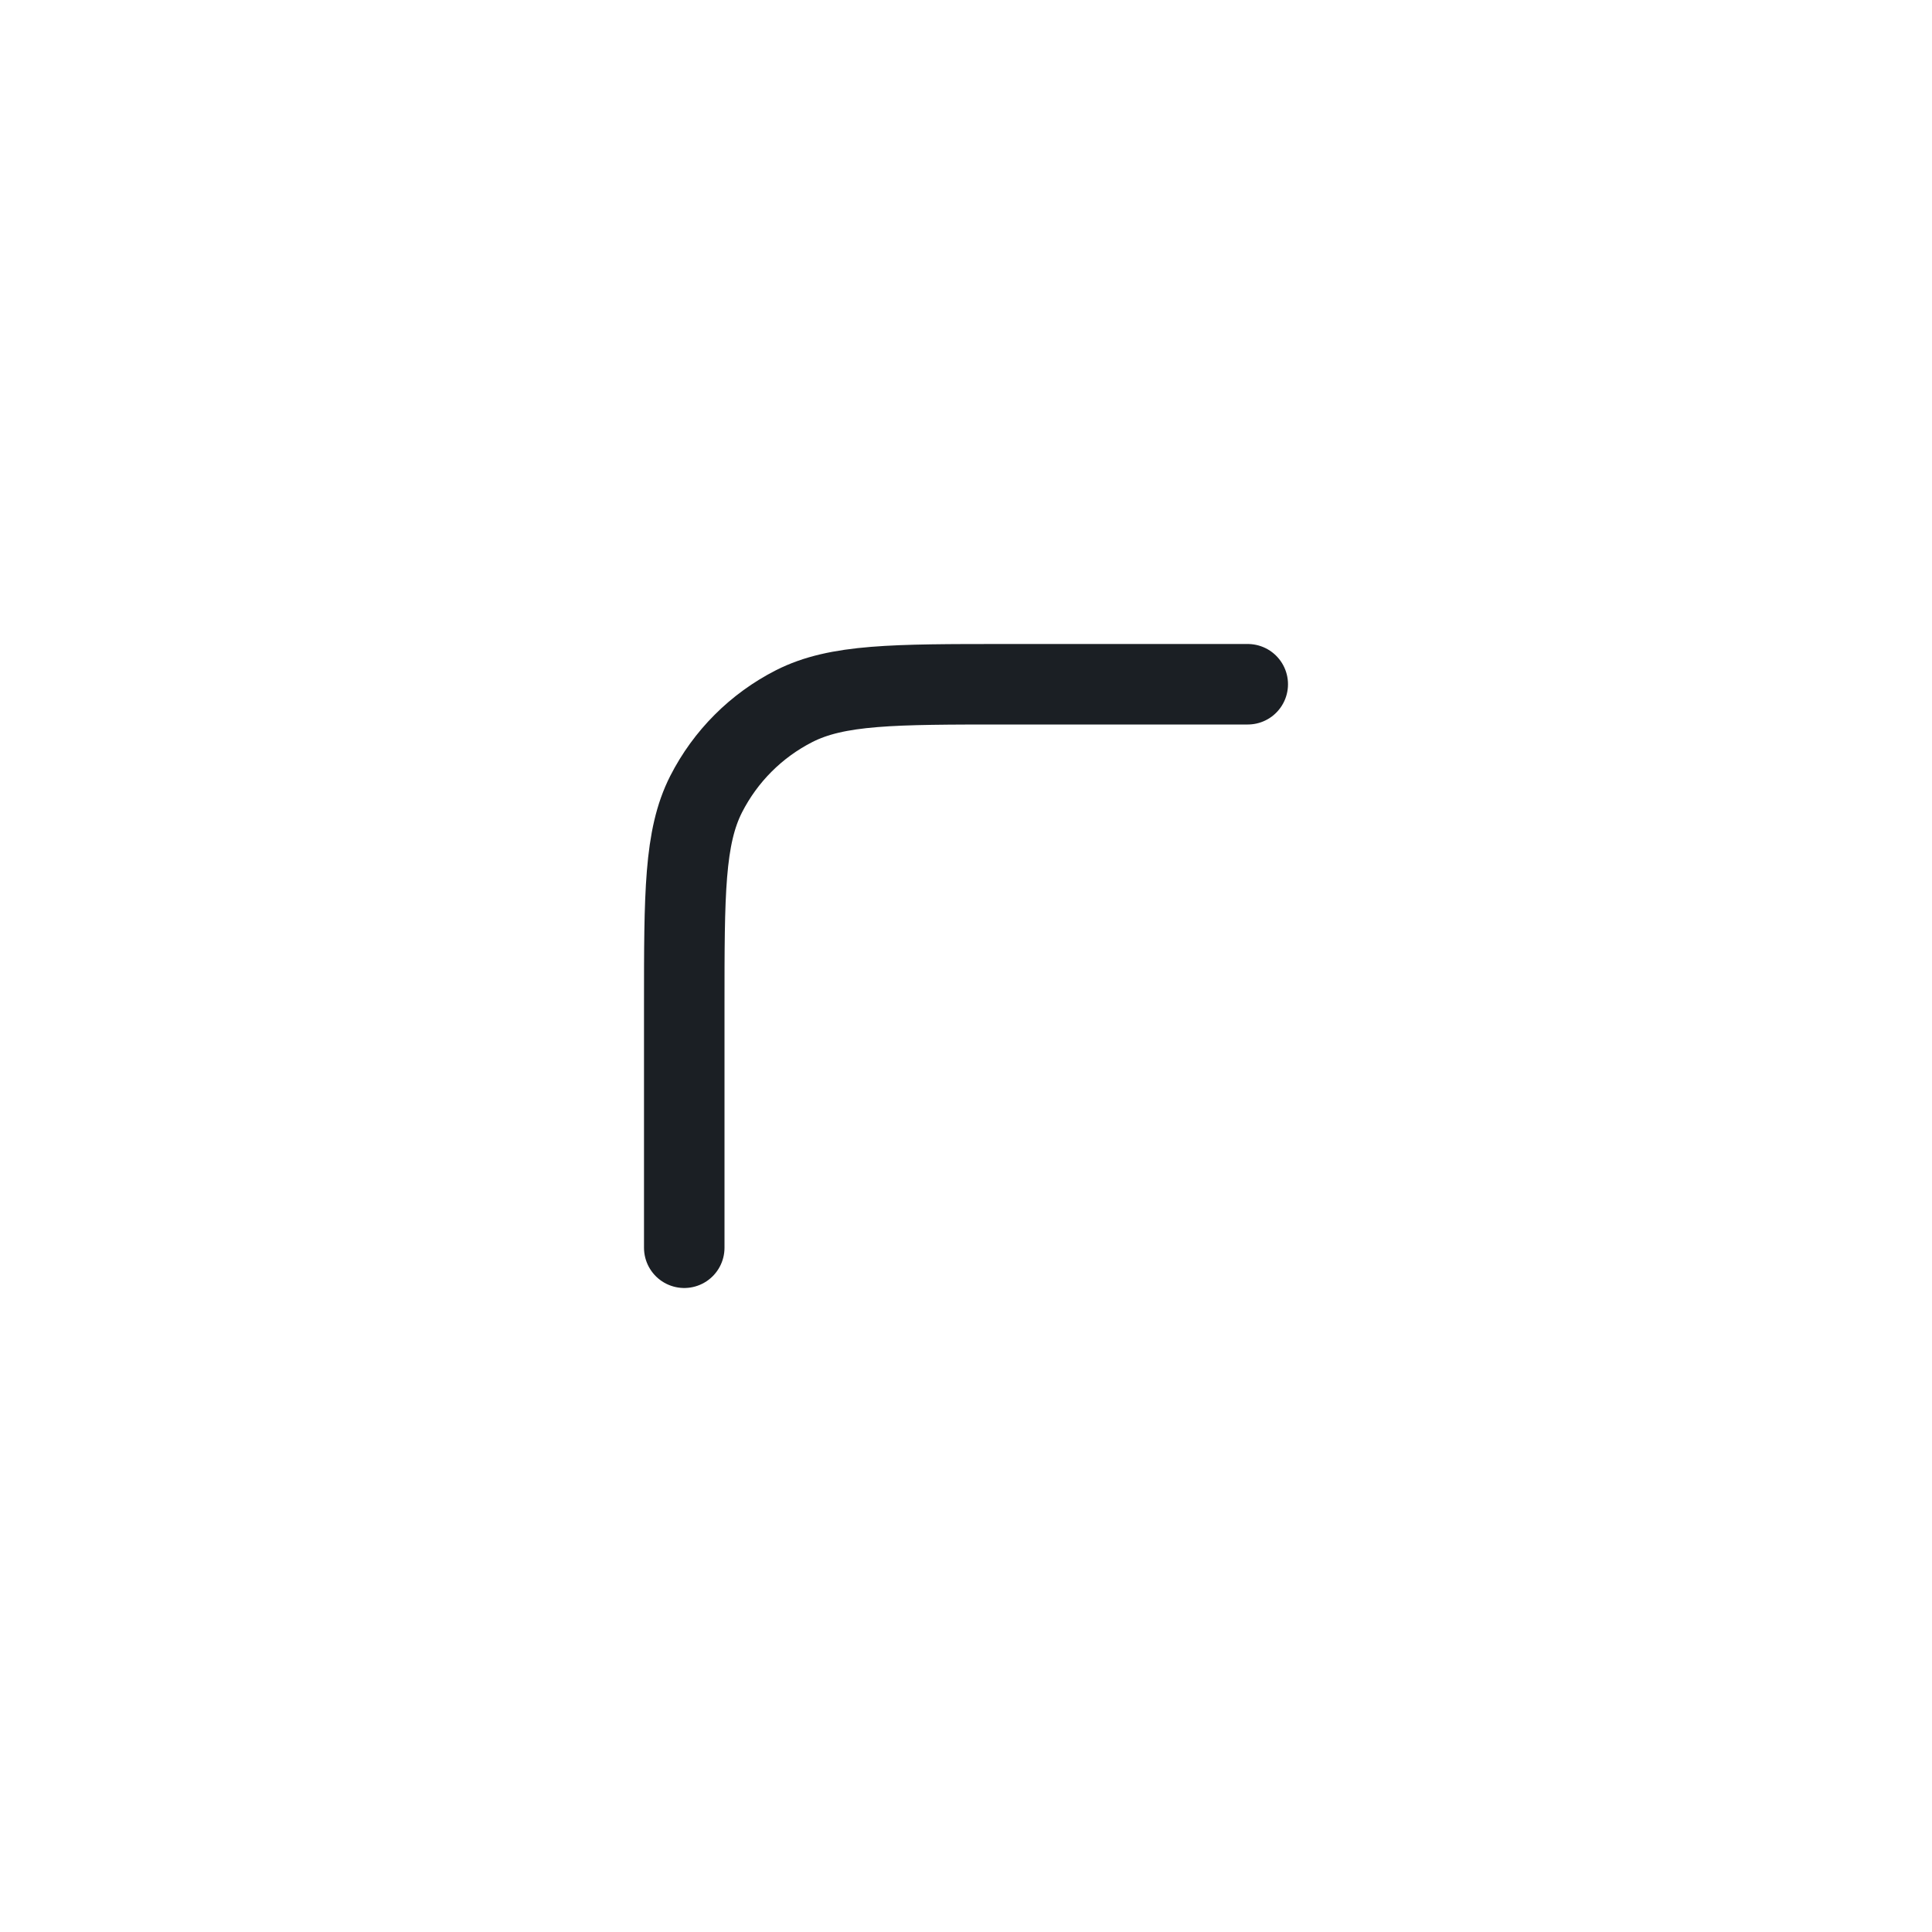
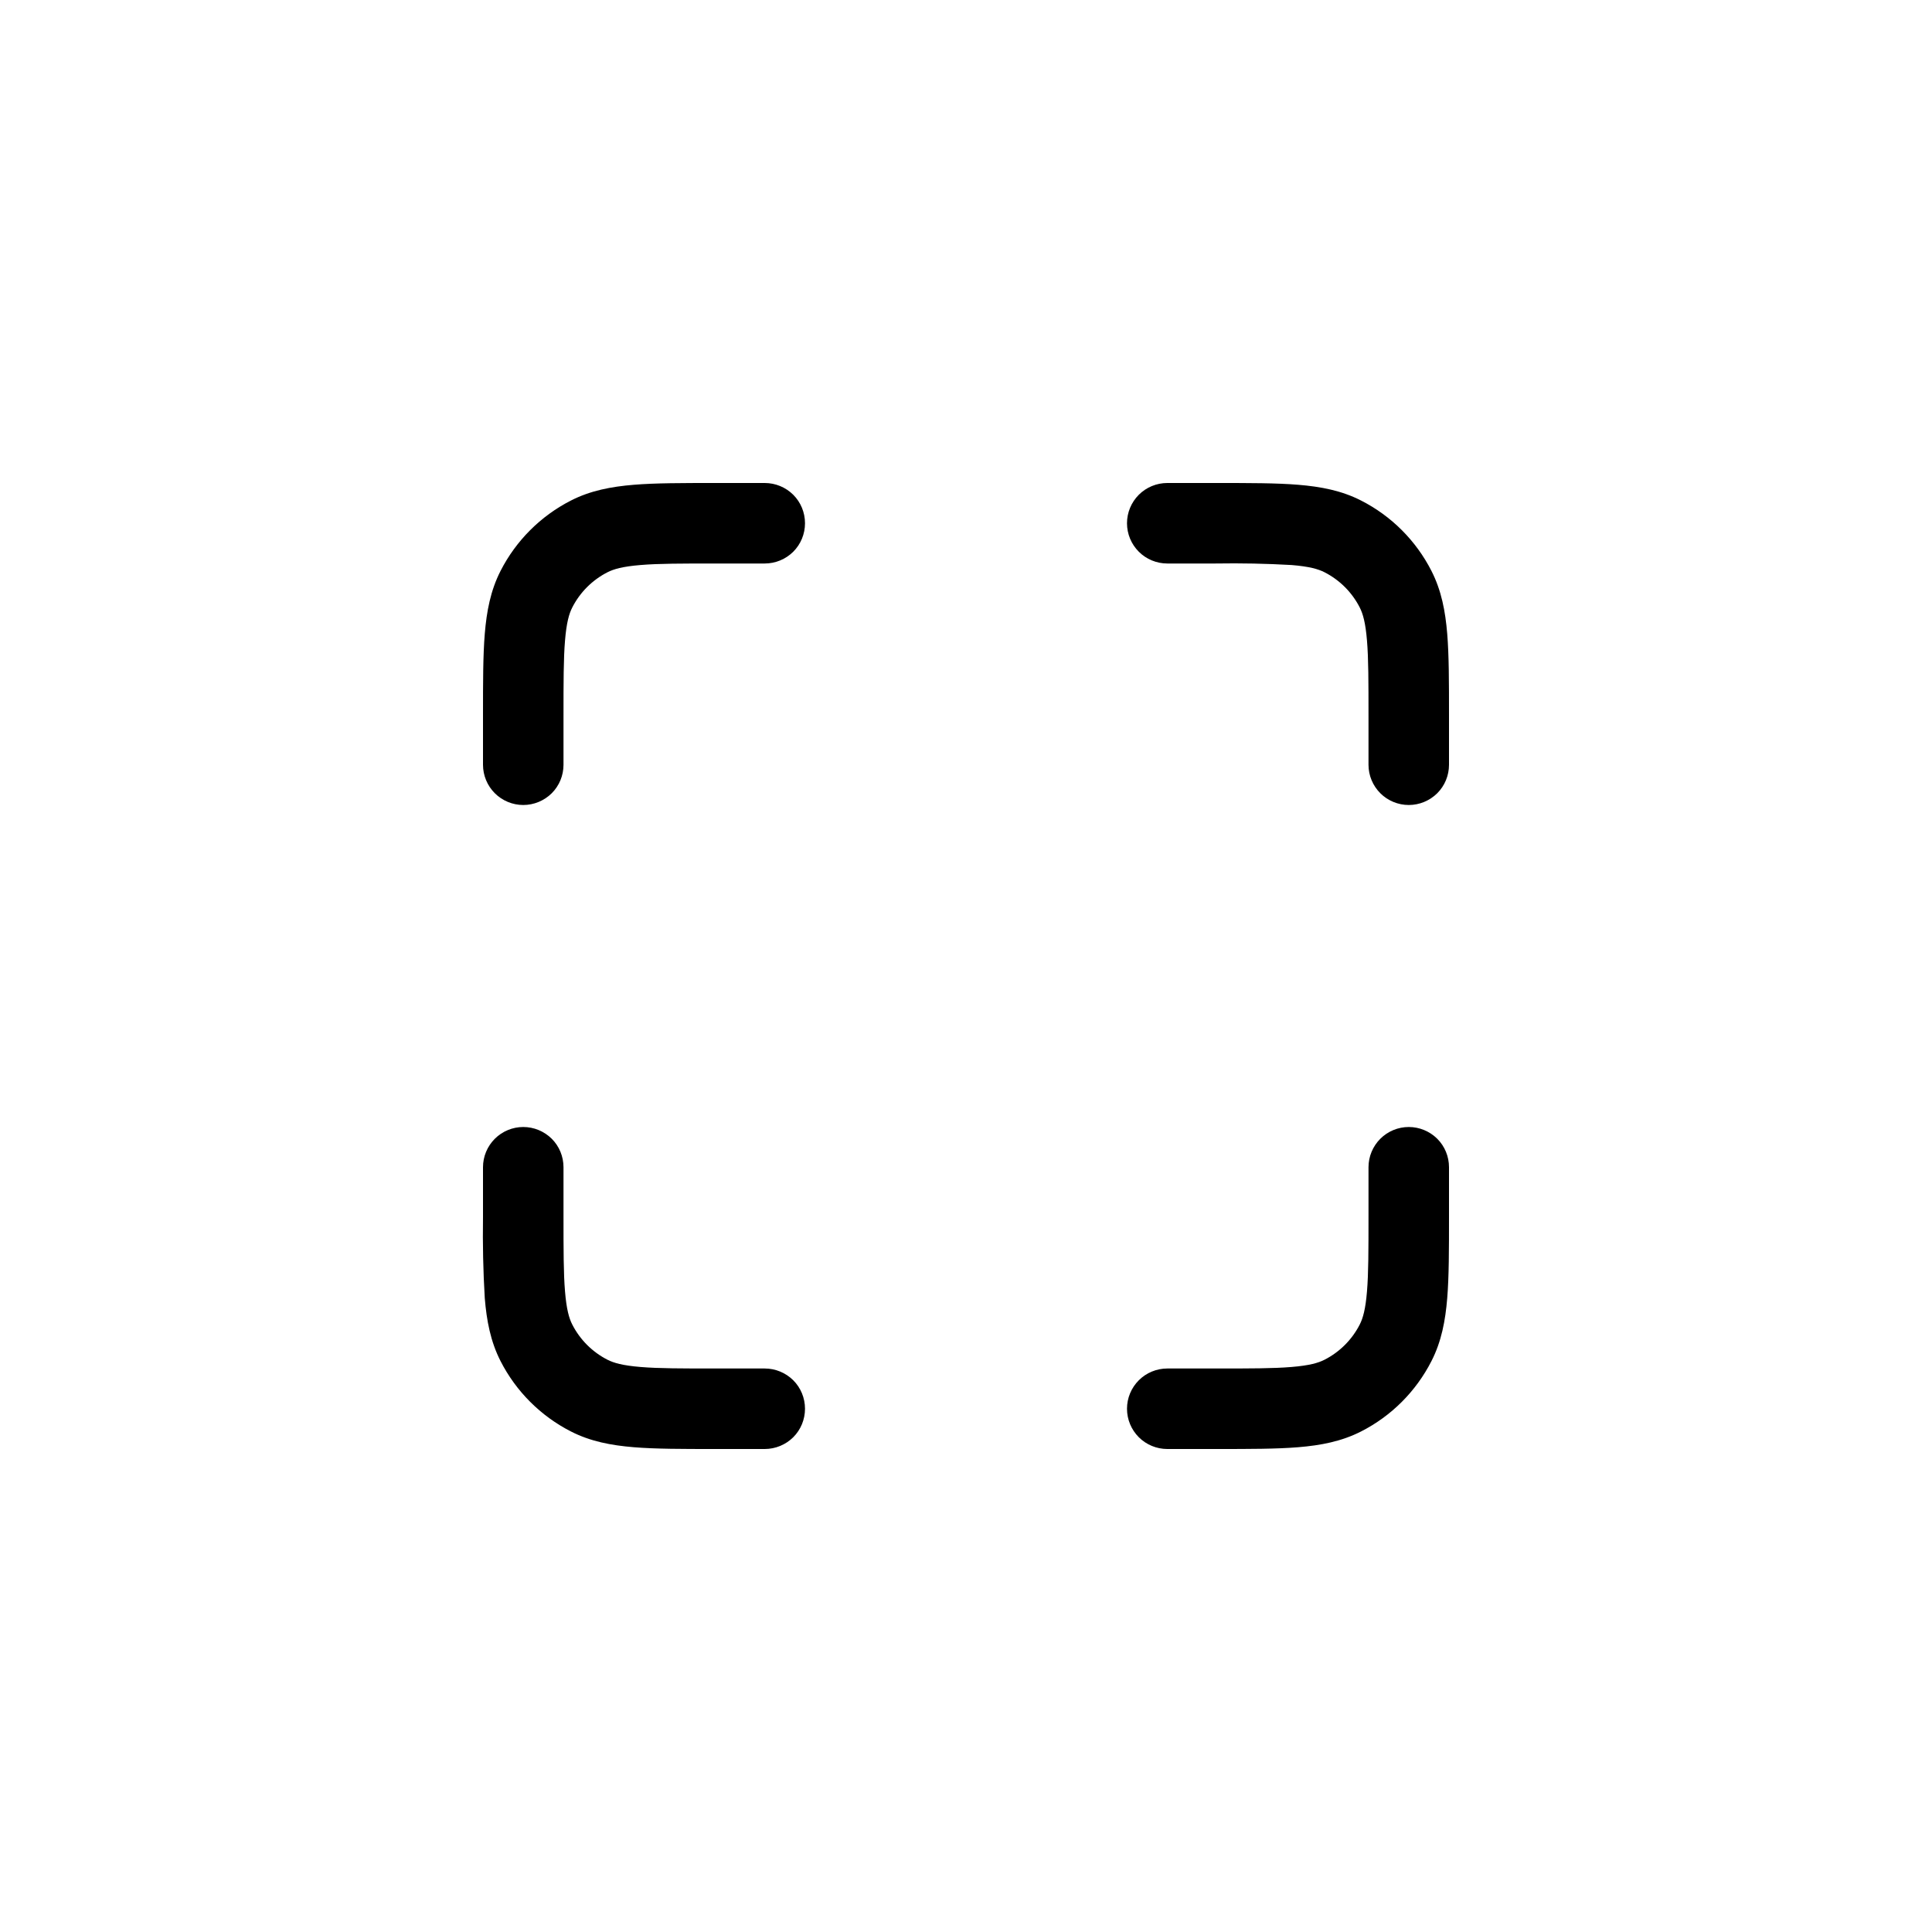
<svg xmlns="http://www.w3.org/2000/svg" width="24" height="24" viewBox="0 0 24 24" fill="none">
-   <path d="M8.5 15.5V12.5C8.5 11.1 8.5 10.4 8.772 9.865C9.012 9.394 9.394 9.012 9.865 8.772C10.4 8.5 11.1 8.5 12.5 8.5H15.5" stroke="#1B1F24" stroke-linecap="round" stroke-linejoin="round" />
+   <path fill-rule="evenodd" clip-rule="evenodd" d="M8.9 6H8.88C8.477 6 8.145 6 7.874 6.022C7.594 6.045 7.334 6.094 7.092 6.218C6.716 6.41 6.41 6.716 6.218 7.092C6.094 7.335 6.045 7.593 6.022 7.874C6 8.144 6 8.477 6 8.88V9.5C6 9.633 6.053 9.76 6.147 9.854C6.24 9.947 6.368 10 6.5 10C6.633 10 6.76 9.947 6.854 9.854C6.948 9.76 7 9.633 7 9.5V8.9C7 8.472 7 8.18 7.019 7.956C7.037 7.736 7.069 7.624 7.109 7.546C7.205 7.358 7.358 7.205 7.546 7.109C7.624 7.069 7.736 7.037 7.956 7.019C8.18 7 8.472 7 8.9 7H9.5C9.633 7 9.76 6.947 9.854 6.854C9.948 6.76 10 6.633 10 6.5C10 6.367 9.948 6.24 9.854 6.146C9.76 6.053 9.633 6 9.5 6H8.9ZM15.1 6H15.12C15.523 6 15.855 6 16.126 6.022C16.407 6.045 16.666 6.094 16.908 6.218C17.285 6.41 17.59 6.716 17.782 7.092C17.906 7.335 17.955 7.593 17.978 7.874C18 8.144 18 8.477 18 8.879V9.5C18 9.633 17.948 9.76 17.854 9.854C17.76 9.947 17.633 10 17.5 10C17.368 10 17.24 9.947 17.147 9.854C17.053 9.76 17 9.633 17 9.5V8.9C17 8.472 17 8.18 16.981 7.956C16.963 7.736 16.931 7.624 16.891 7.546C16.795 7.358 16.642 7.205 16.454 7.109C16.376 7.069 16.264 7.037 16.044 7.019C15.73 7.001 15.415 6.995 15.1 7H14.5C14.368 7 14.24 6.947 14.147 6.854C14.053 6.76 14 6.633 14 6.5C14 6.367 14.053 6.24 14.147 6.146C14.24 6.053 14.368 6 14.5 6H15.1ZM15.12 18H14.5C14.368 18 14.24 17.947 14.147 17.854C14.053 17.76 14 17.633 14 17.5C14 17.367 14.053 17.24 14.147 17.146C14.24 17.053 14.368 17 14.5 17H15.1C15.528 17 15.82 17 16.044 16.981C16.264 16.963 16.376 16.931 16.454 16.891C16.642 16.795 16.795 16.642 16.891 16.454C16.931 16.376 16.963 16.264 16.981 16.044C17 15.819 17 15.528 17 15.1V14.5C17 14.367 17.053 14.24 17.147 14.146C17.24 14.053 17.368 14 17.5 14C17.633 14 17.76 14.053 17.854 14.146C17.948 14.24 18 14.367 18 14.5V15.12C18 15.523 18 15.855 17.978 16.126C17.955 16.407 17.906 16.666 17.782 16.908C17.59 17.284 17.285 17.59 16.908 17.782C16.665 17.906 16.407 17.955 16.126 17.978C15.856 18 15.523 18 15.121 18H15.12ZM8.9 18H8.88C8.477 18 8.145 18 7.874 17.978C7.593 17.955 7.334 17.906 7.092 17.782C6.716 17.59 6.41 17.284 6.218 16.908C6.094 16.665 6.045 16.407 6.022 16.126C6.002 15.791 5.995 15.456 6 15.12V14.5C6 14.367 6.053 14.24 6.147 14.146C6.24 14.053 6.368 14 6.5 14C6.633 14 6.76 14.053 6.854 14.146C6.948 14.24 7 14.367 7 14.5V15.1C7 15.528 7 15.82 7.019 16.044C7.037 16.264 7.069 16.376 7.109 16.454C7.205 16.642 7.358 16.795 7.546 16.891C7.624 16.931 7.736 16.963 7.956 16.981C8.181 17 8.472 17 8.9 17H9.5C9.633 17 9.76 17.053 9.854 17.146C9.948 17.24 10 17.367 10 17.5C10 17.633 9.948 17.76 9.854 17.854C9.76 17.947 9.633 18 9.5 18H8.9Z" fill="black" />
</svg>
